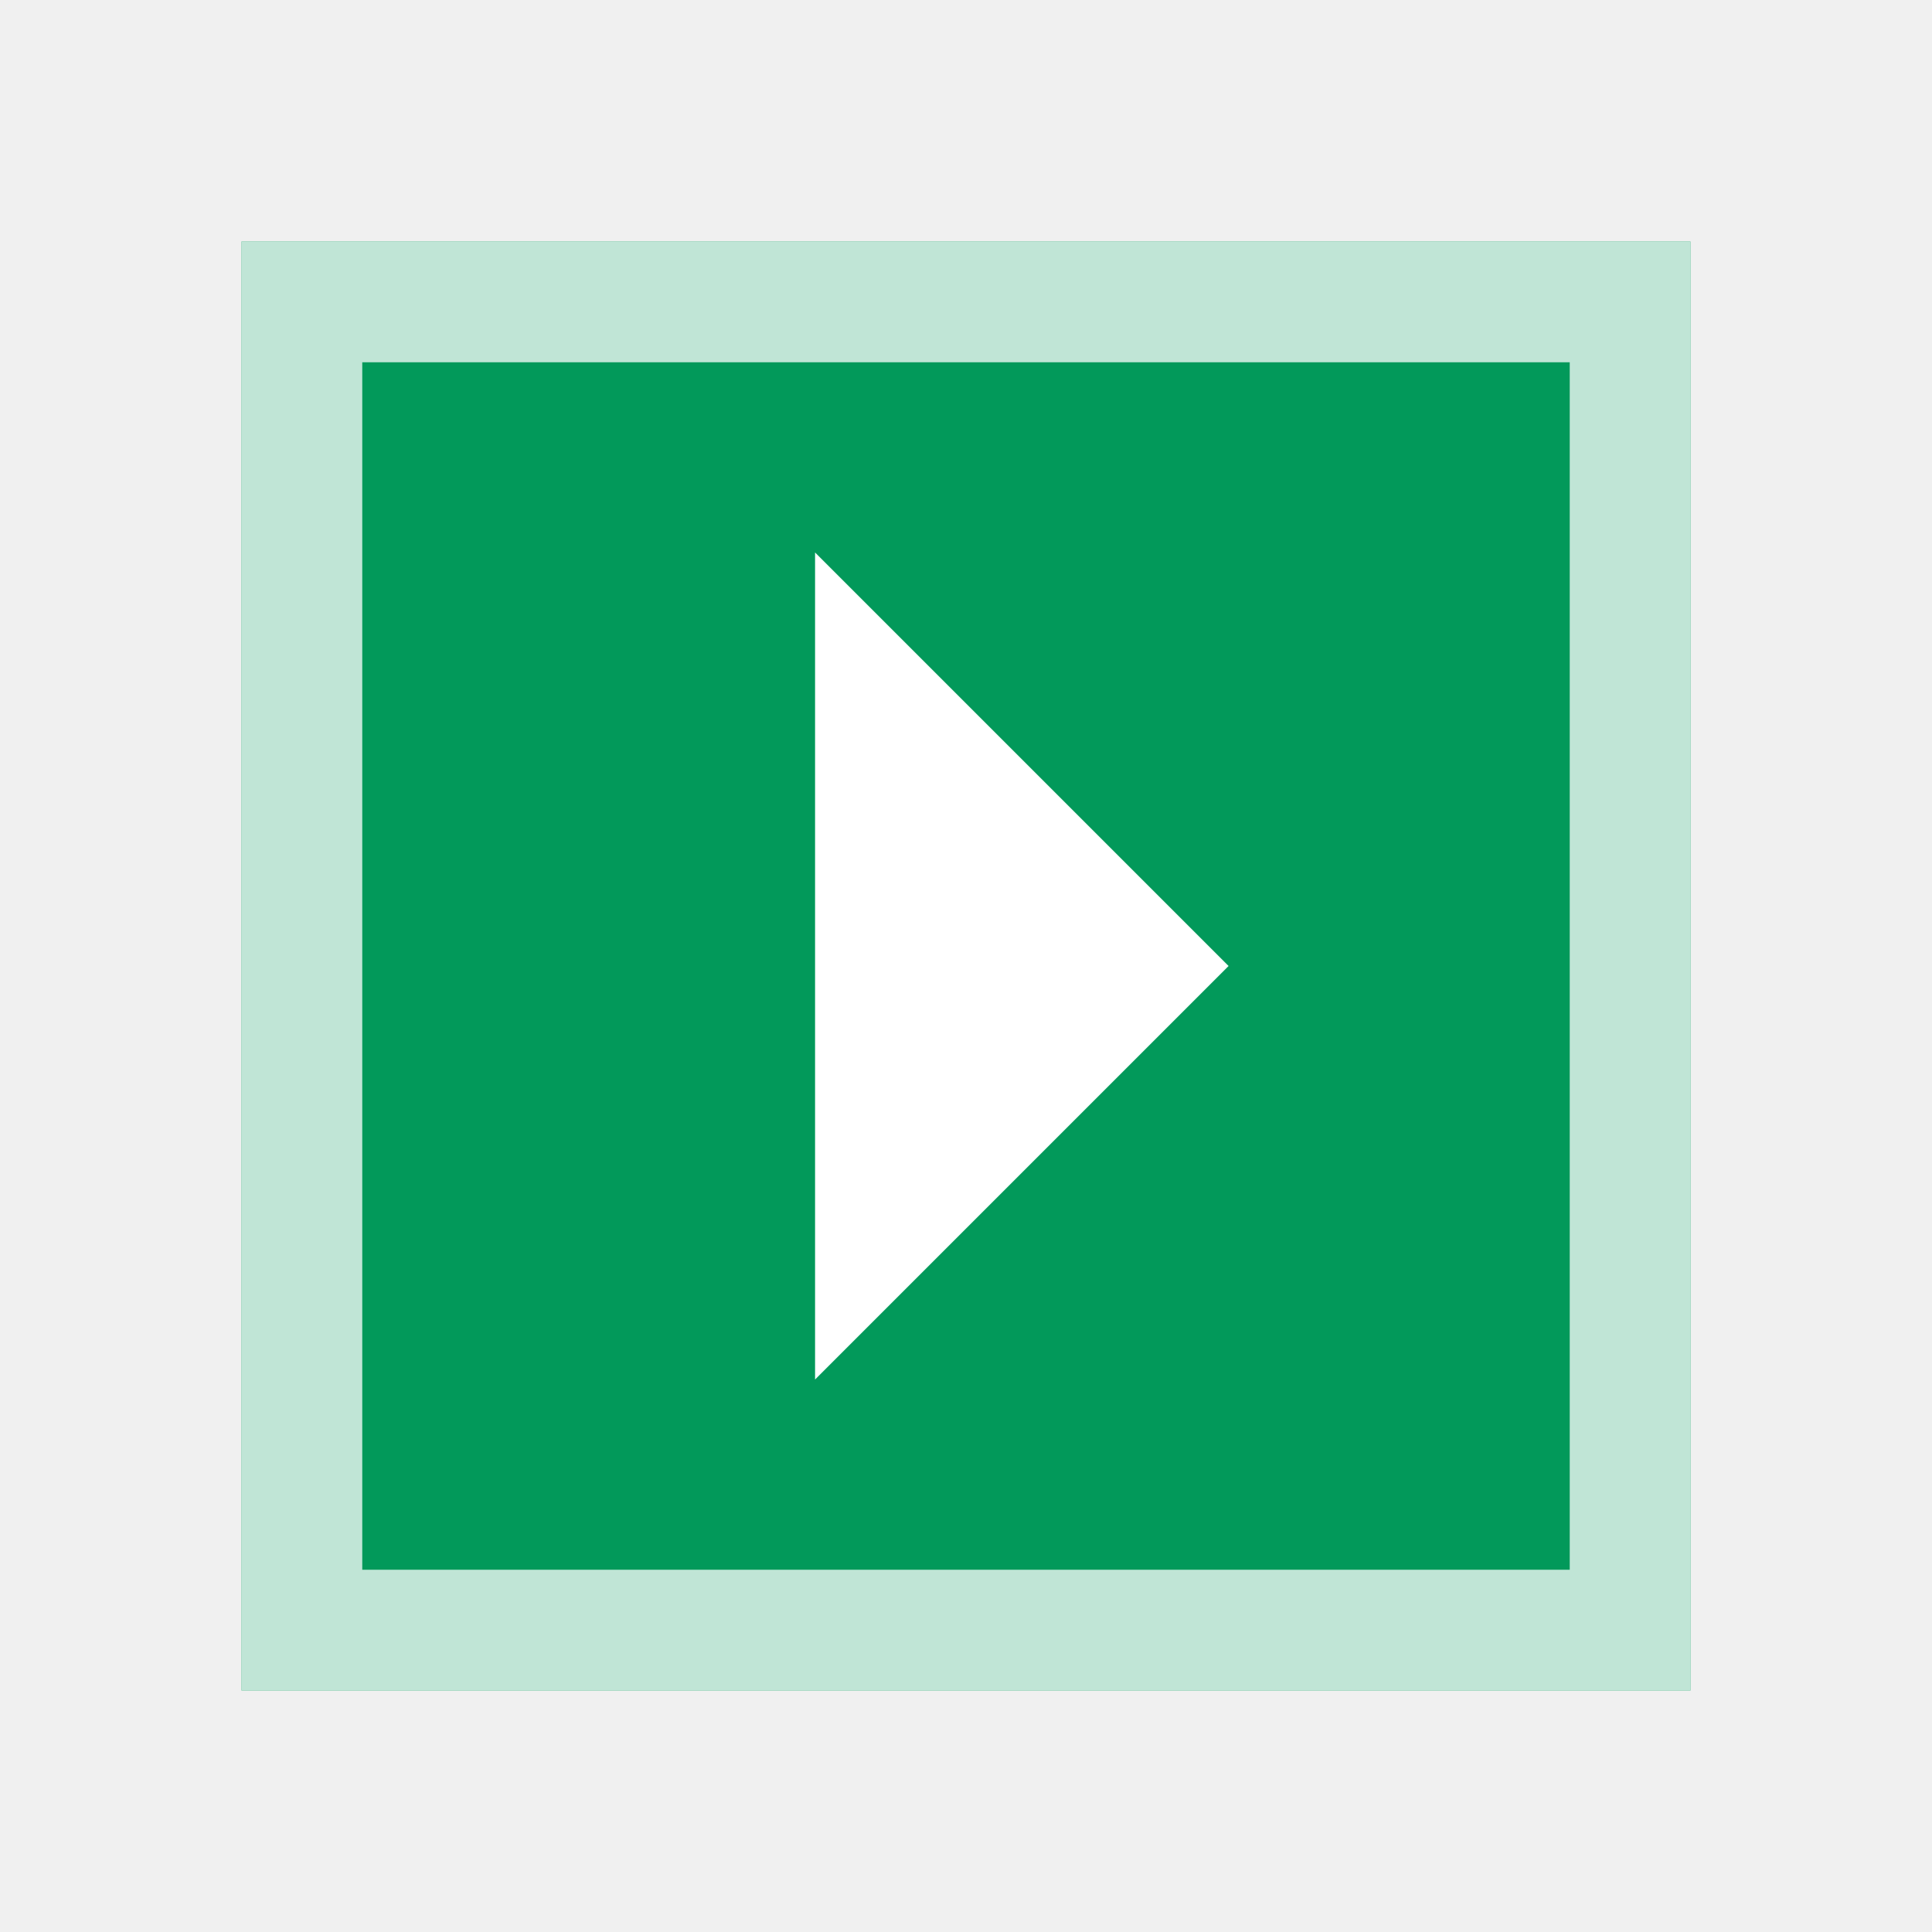
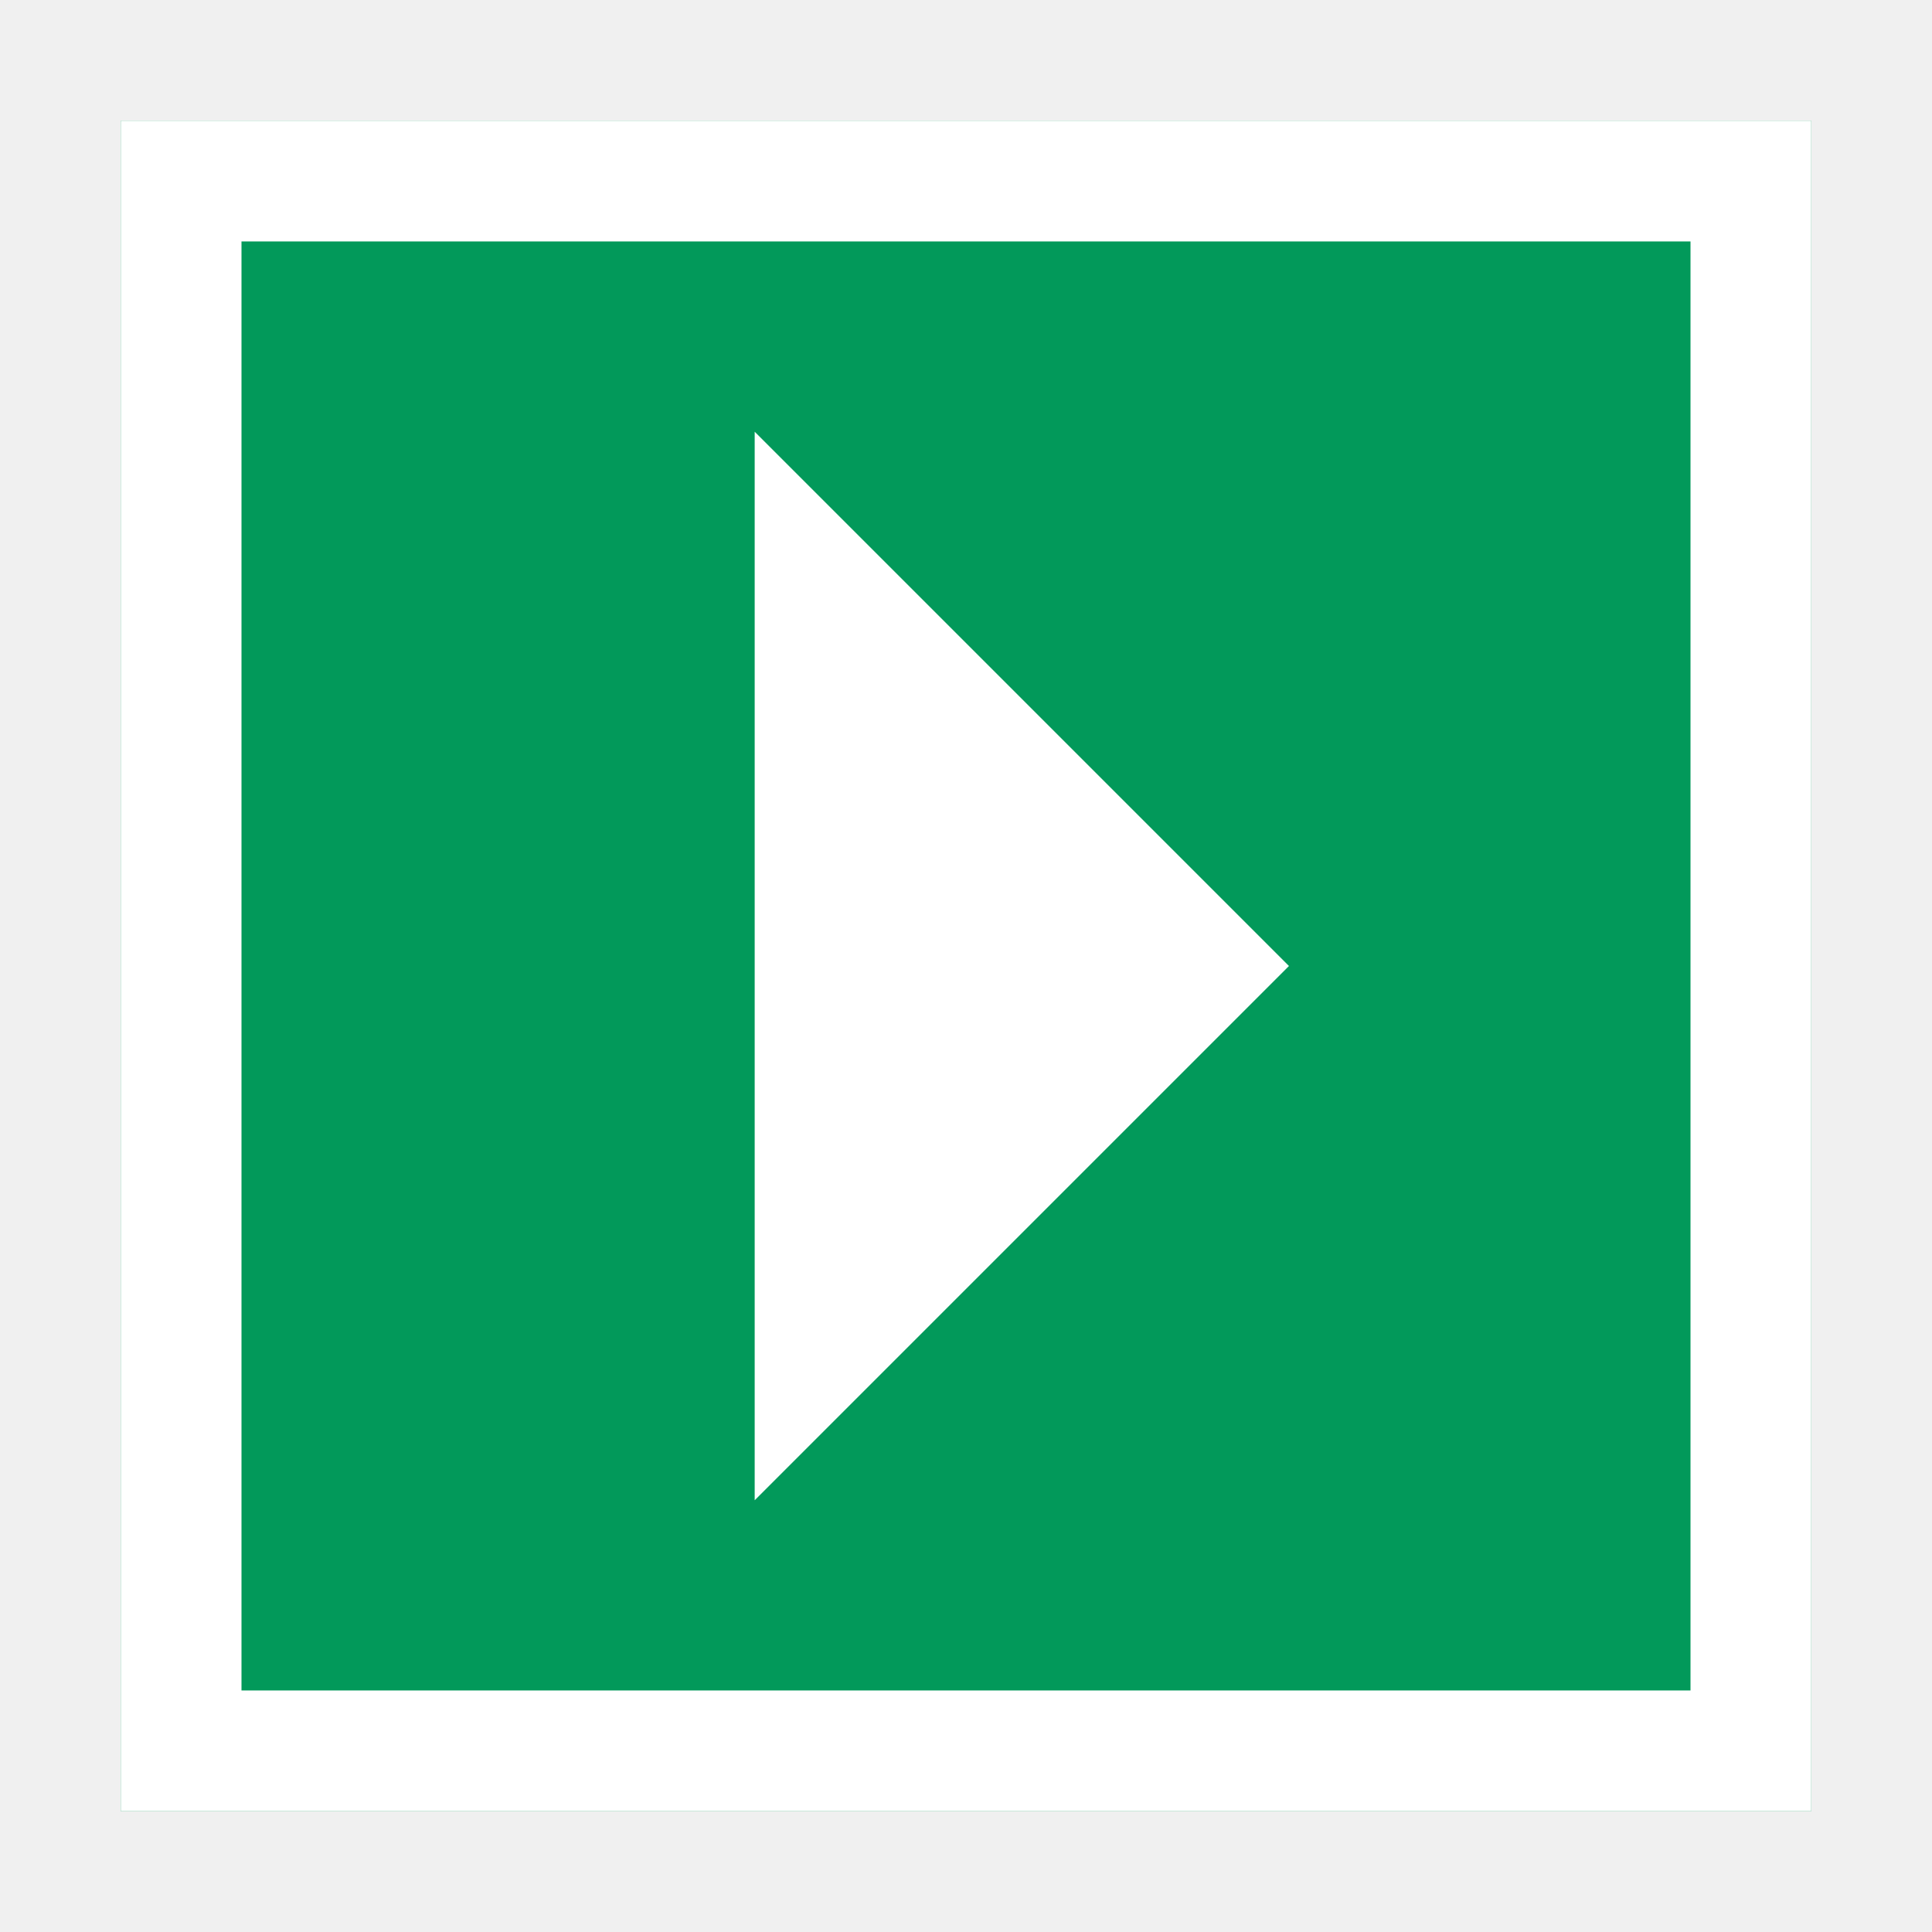
<svg xmlns="http://www.w3.org/2000/svg" width="100%" height="100%" viewBox="0 0 32 32" version="1.1" xml:space="preserve" style="fill-rule:evenodd;clip-rule:evenodd;stroke-linejoin:round;stroke-miterlimit:1.414;">
  <g transform="matrix(1,0,0,1,-72,-107)">
    <g id="render" transform="matrix(1,0,0,1,72,107)">
      <rect x="0" y="0" width="32" height="32" style="fill:none;" />
-       <g transform="matrix(0.923077,0,0,0.923077,1.23077,-130.769)">
+       <g transform="matrix(1.07692,0,0,1.07692,-1.23077,-155.231)">
        <rect x="3" y="146" width="26" height="26" style="fill:rgb(2,153,90);" />
-         <path d="M29,172L3,172L3,146L29,146L29,172ZM5.167,148.167L5.167,169.833L26.833,169.833L26.833,148.167L5.167,148.167Z" style="fill:white;fill-opacity:0.749;" />
+         <path d="M29,172L3,172L3,146L29,146L29,172ZM4.857,147.857L4.857,170.143L27.143,170.143L27.143,147.857L4.857,147.857Z" style="fill:white;" />
      </g>
-       <g transform="matrix(0.326154,0.326154,-0.326154,0.326154,25.2416,-52.1663)">
+       <g transform="matrix(0.421392,0.421392,-0.421392,0.421392,27.6701,-72.071)">
        <path d="M97,112L76,112L97,133L97,112Z" style="fill:white;" />
      </g>
    </g>
  </g>
</svg>
